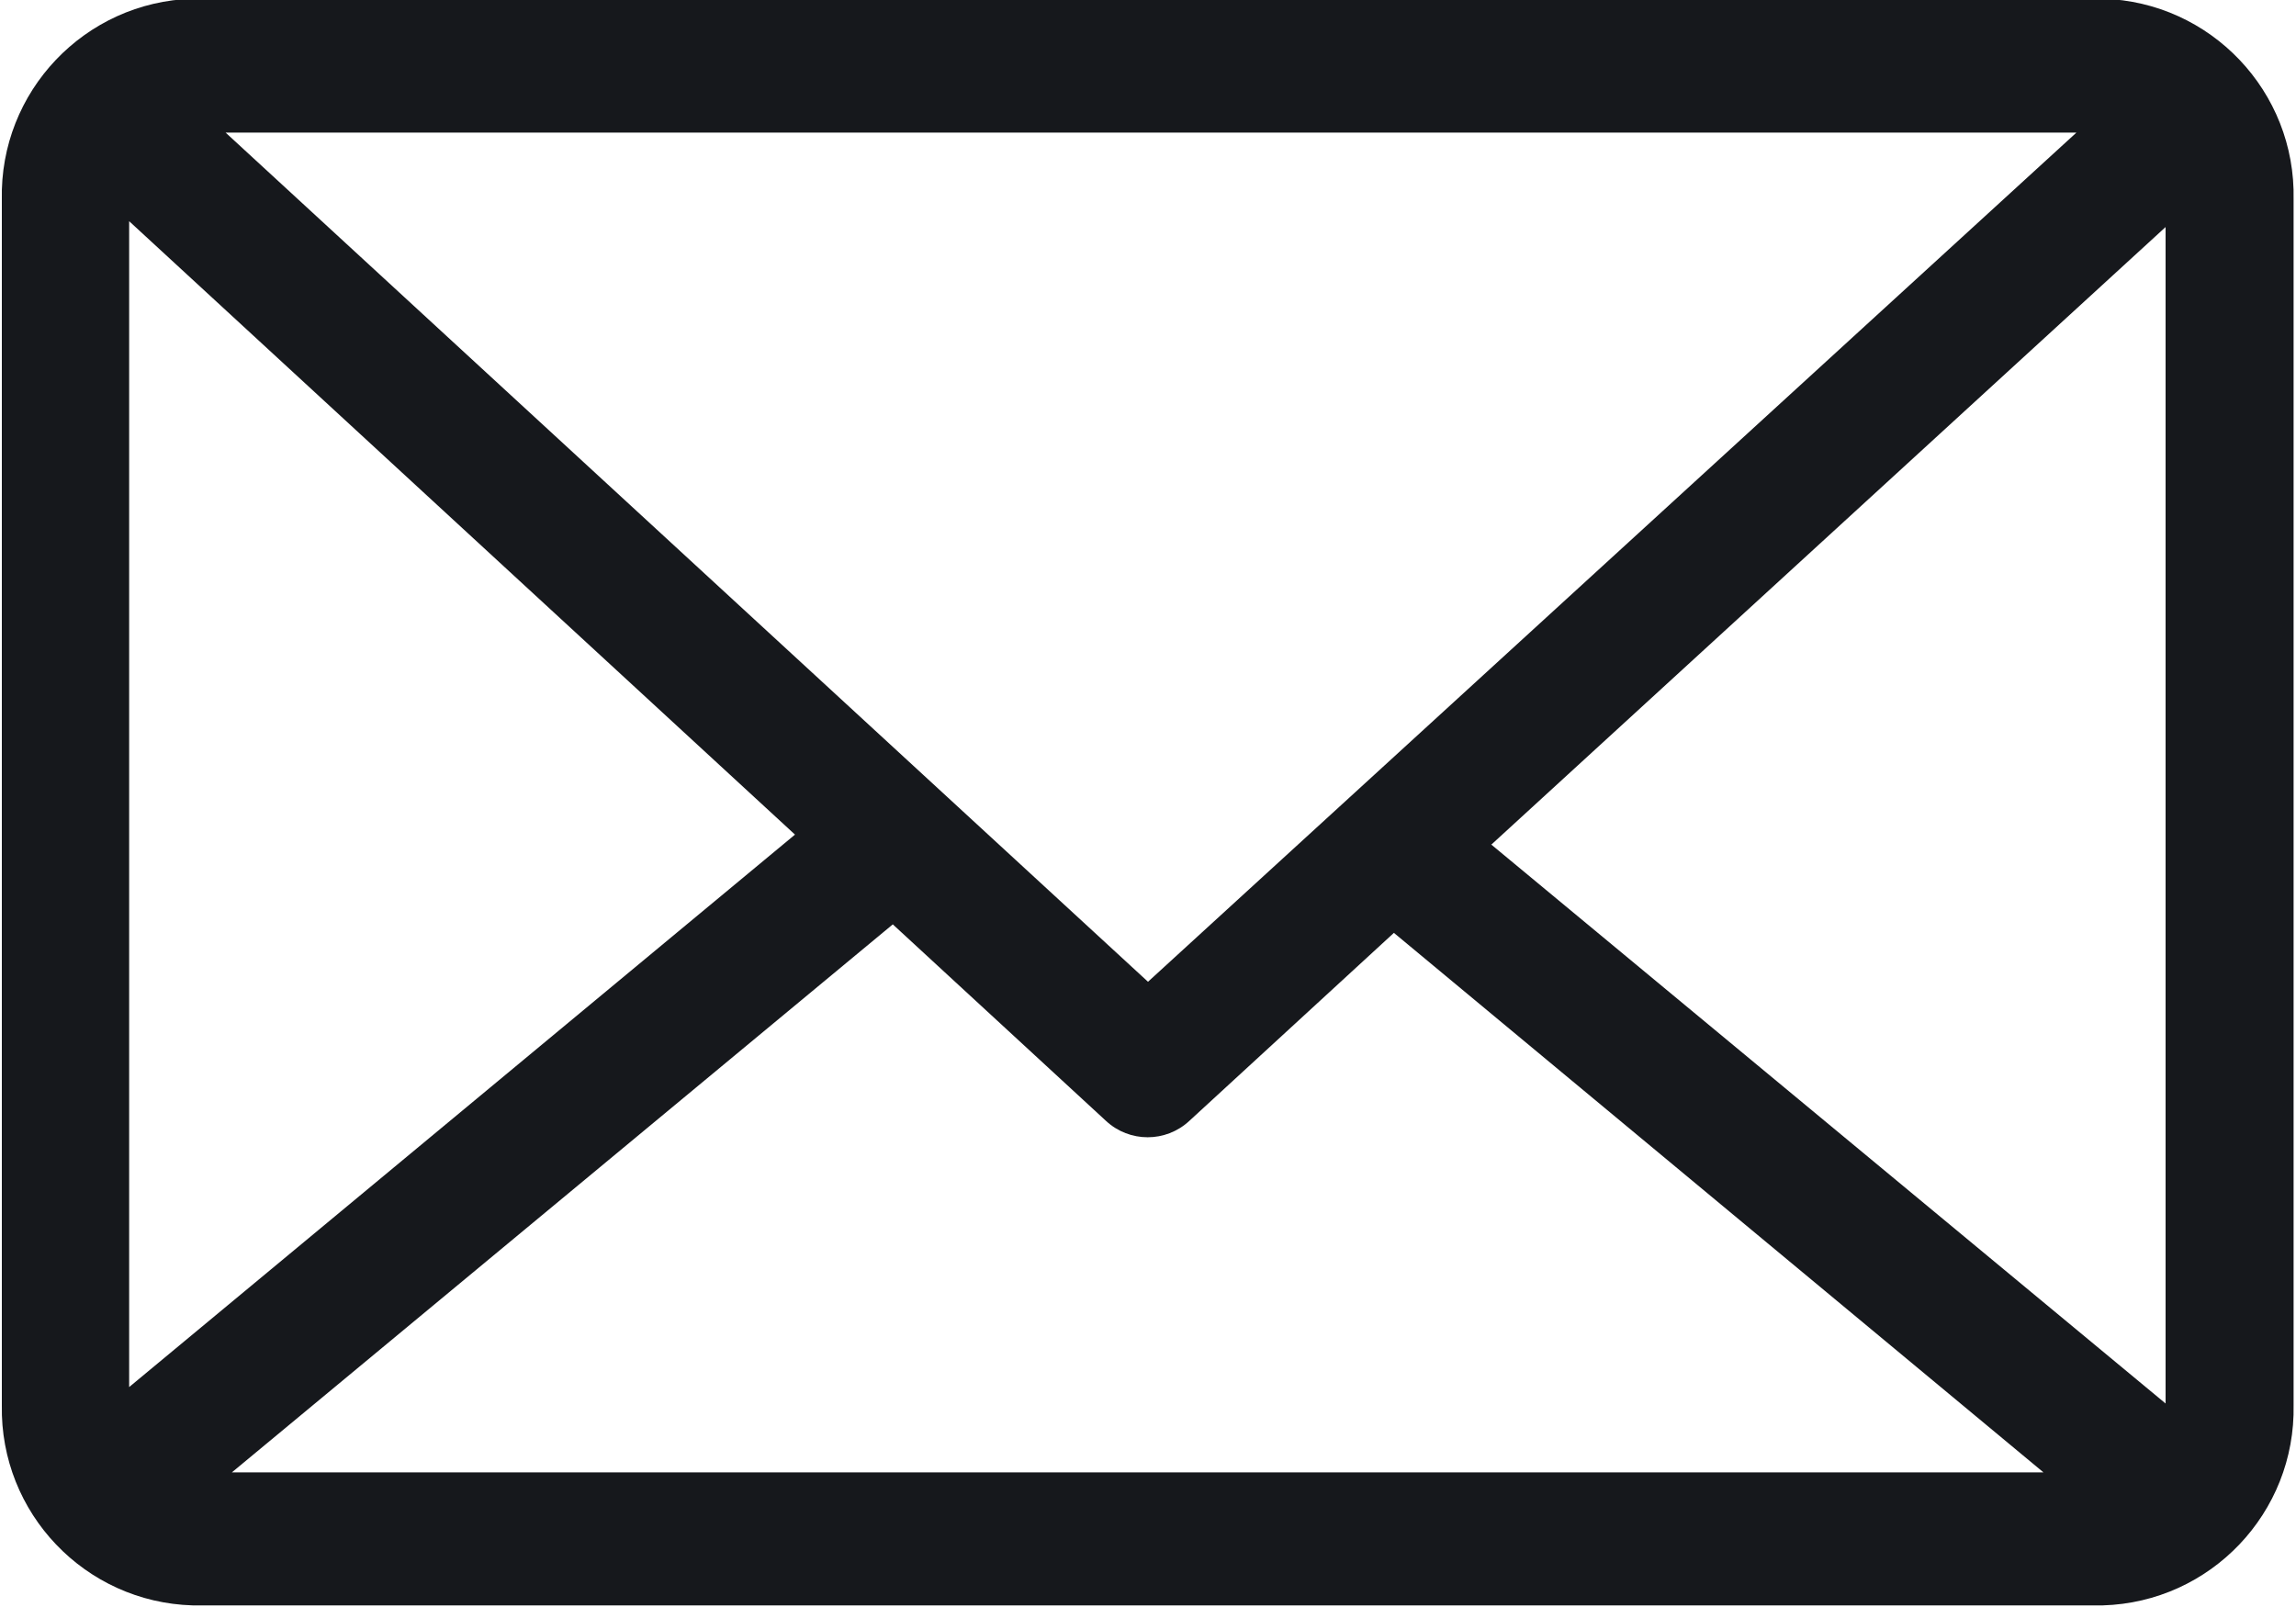
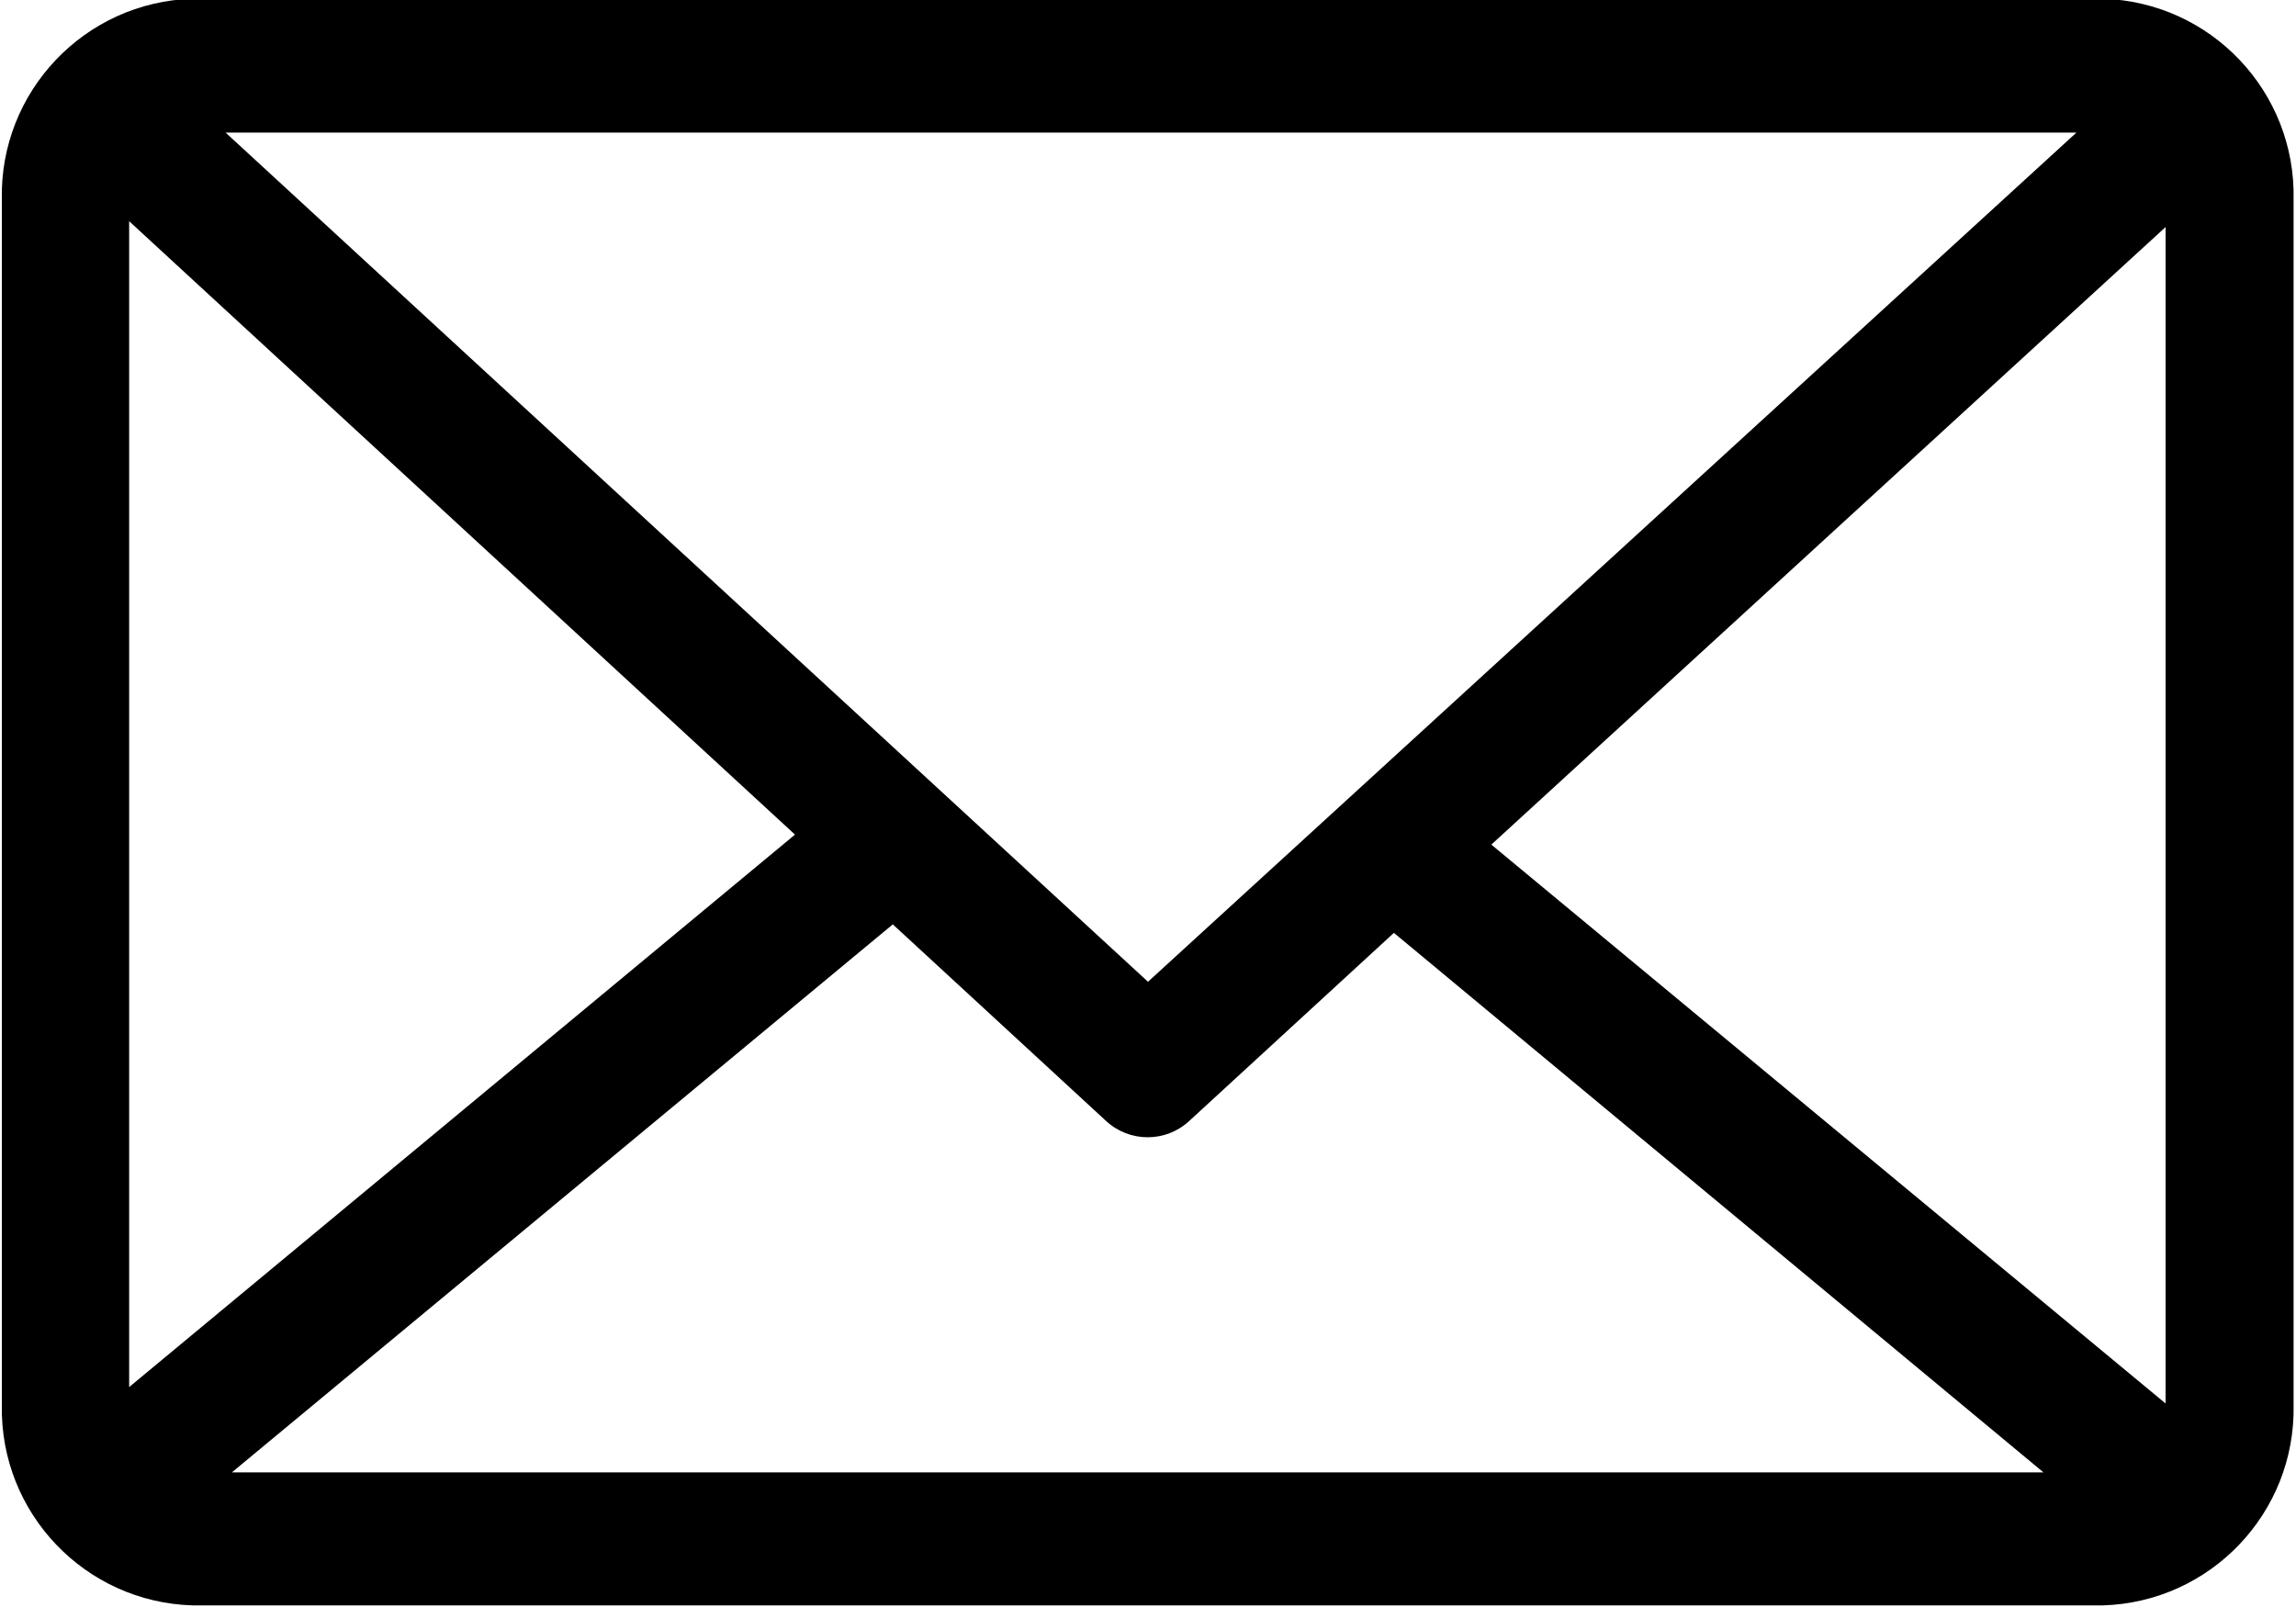
<svg xmlns="http://www.w3.org/2000/svg" width="20" height="14" viewBox="0 0 20 14">
-   <defs>
-     <style>
-       .cls-1 {
-         fill: #16181c;
-         fill-rule: evenodd;
-       }
-     </style>
-   </defs>
  <path class="cls-1" d="M1.679-.011H18.316a1.713,1.713,0,0,1,1.663,1.75v10.5a1.713,1.713,0,0,1-1.663,1.747H1.679A1.713,1.713,0,0,1,.016,12.243V1.739A1.713,1.713,0,0,1,1.679-.011h0ZM17.8,12.827l-5.658-4.7L10.36,9.765a0.533,0.533,0,0,1-.726,0L7.777,8.053,2.02,12.827H17.8ZM18.087,1.155H1.965L10,8.553,18.082,1.16h0Zm-5.1,6.2,5.877,4.872V1.978L12.992,7.357h0ZM1.125,12.084l5.8-4.813-5.8-5.344V12.084h0Z" />
</svg>
